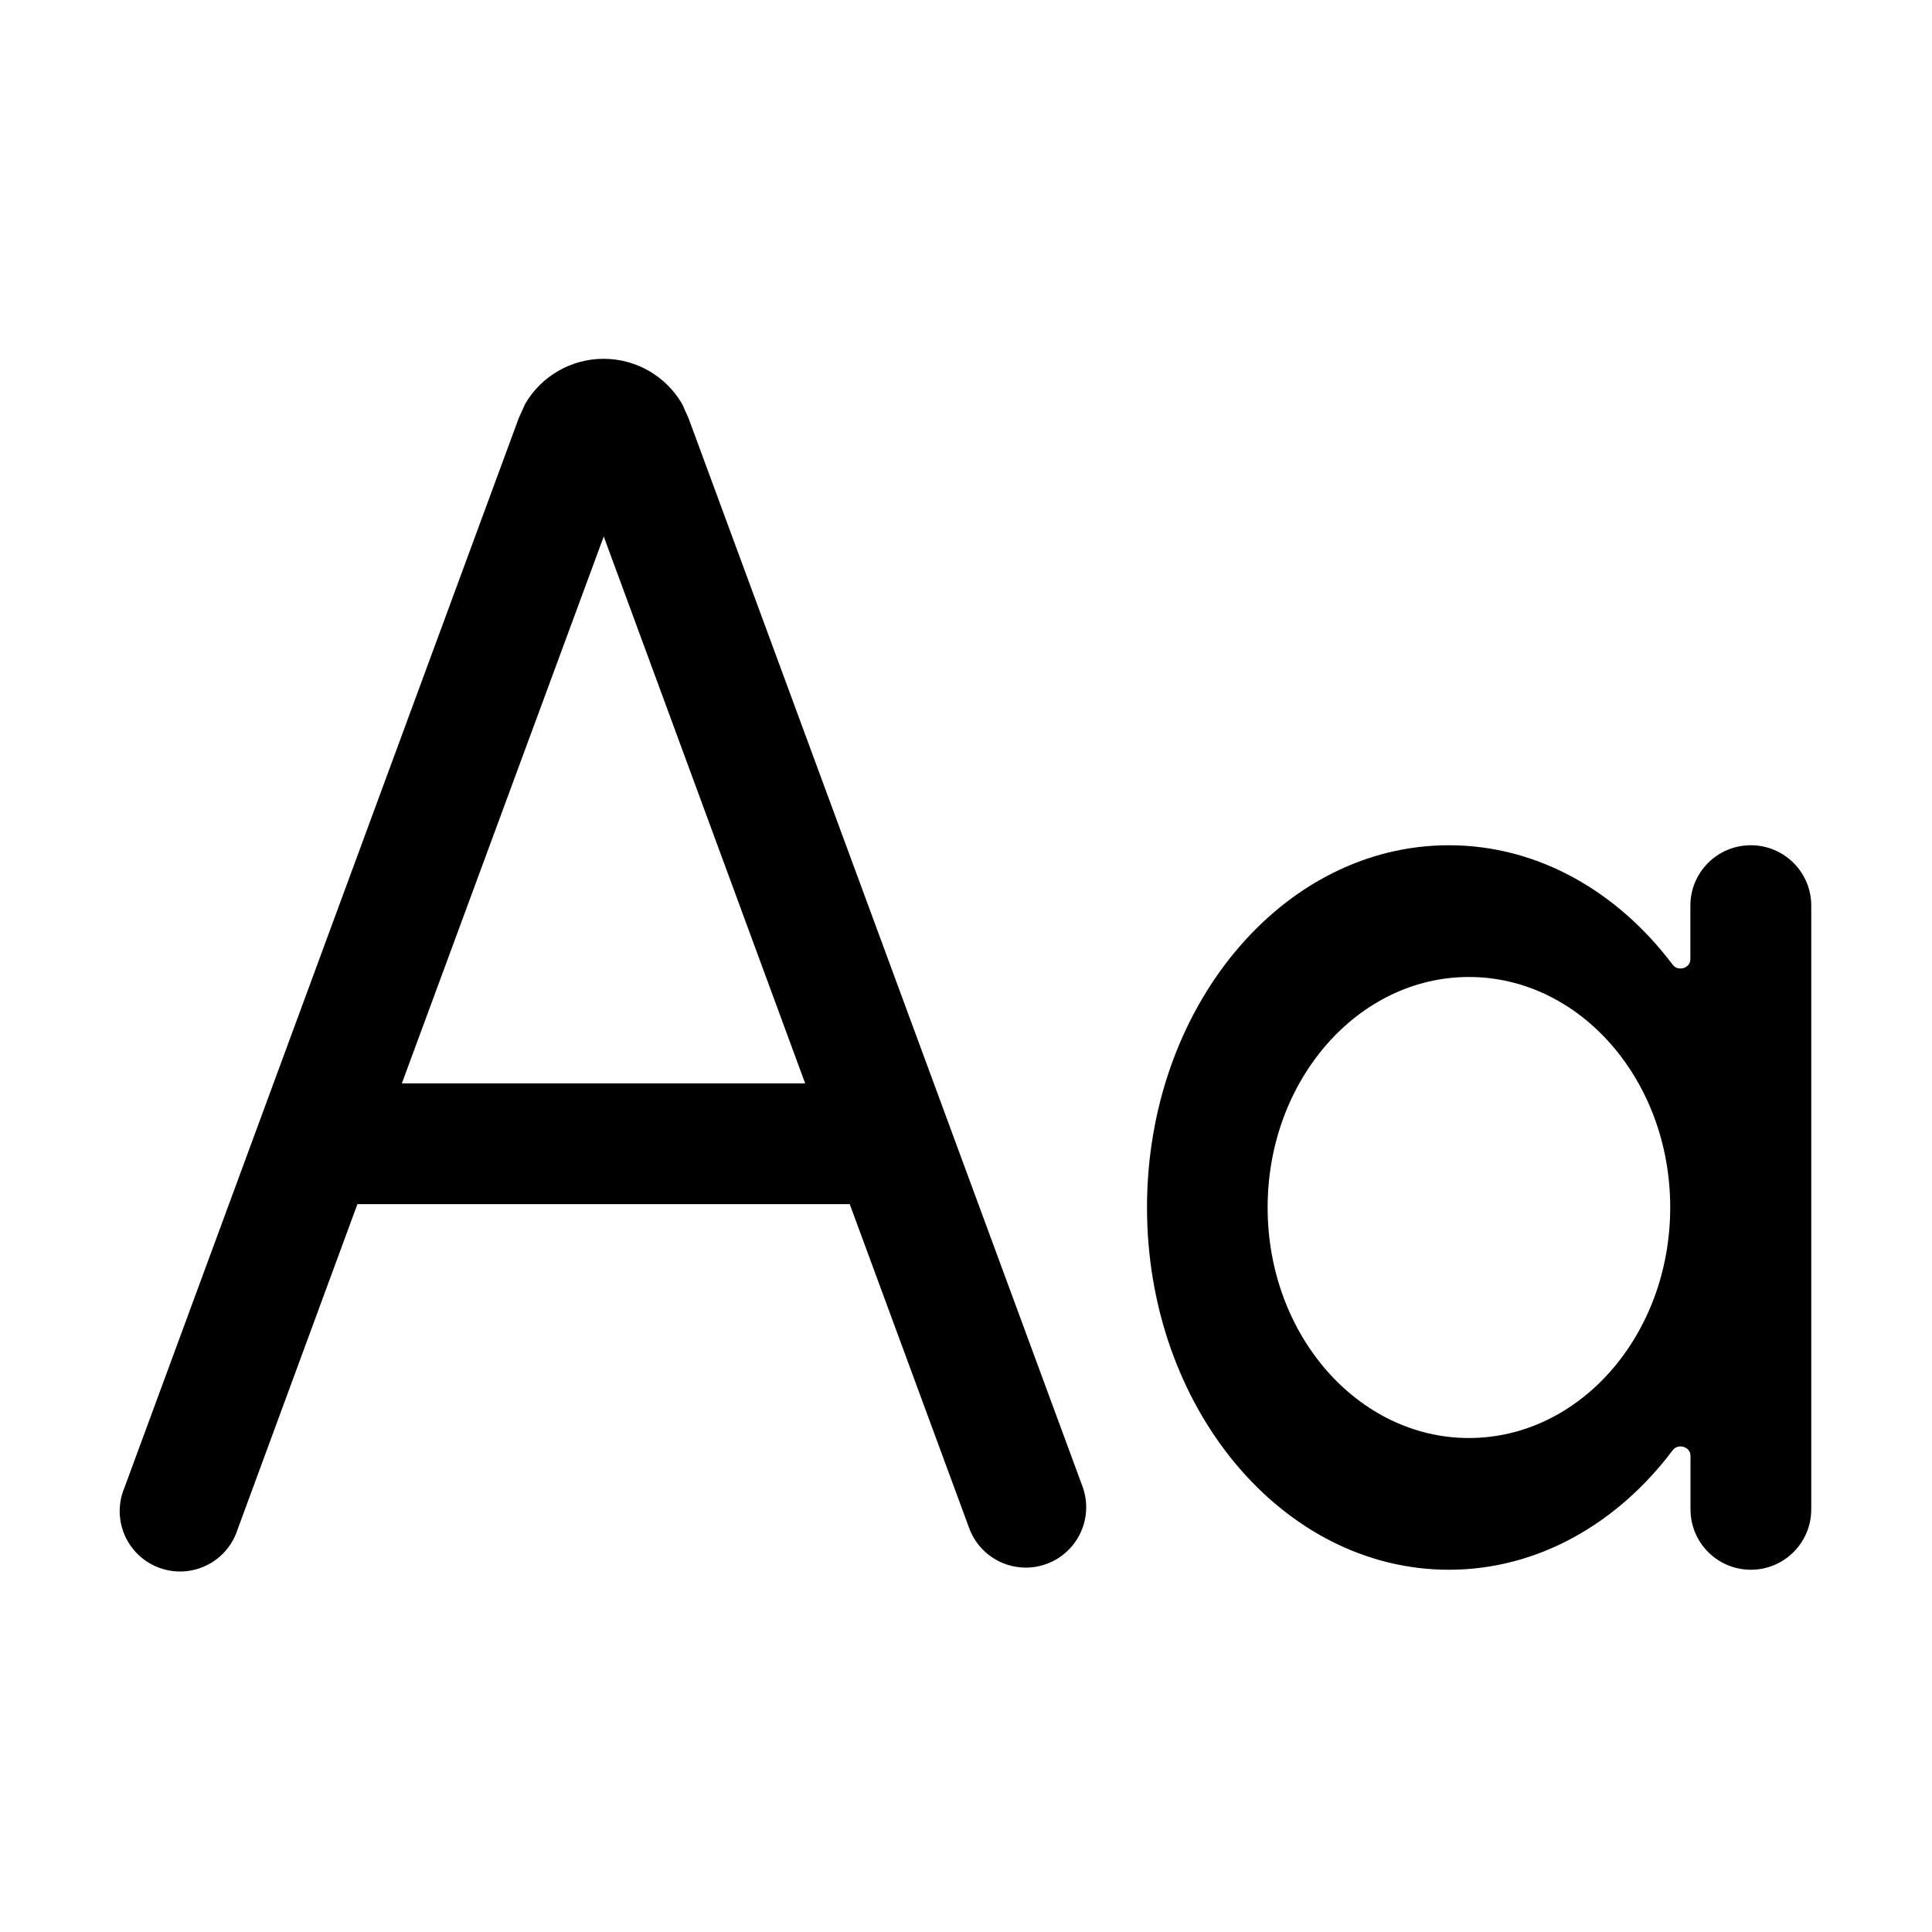
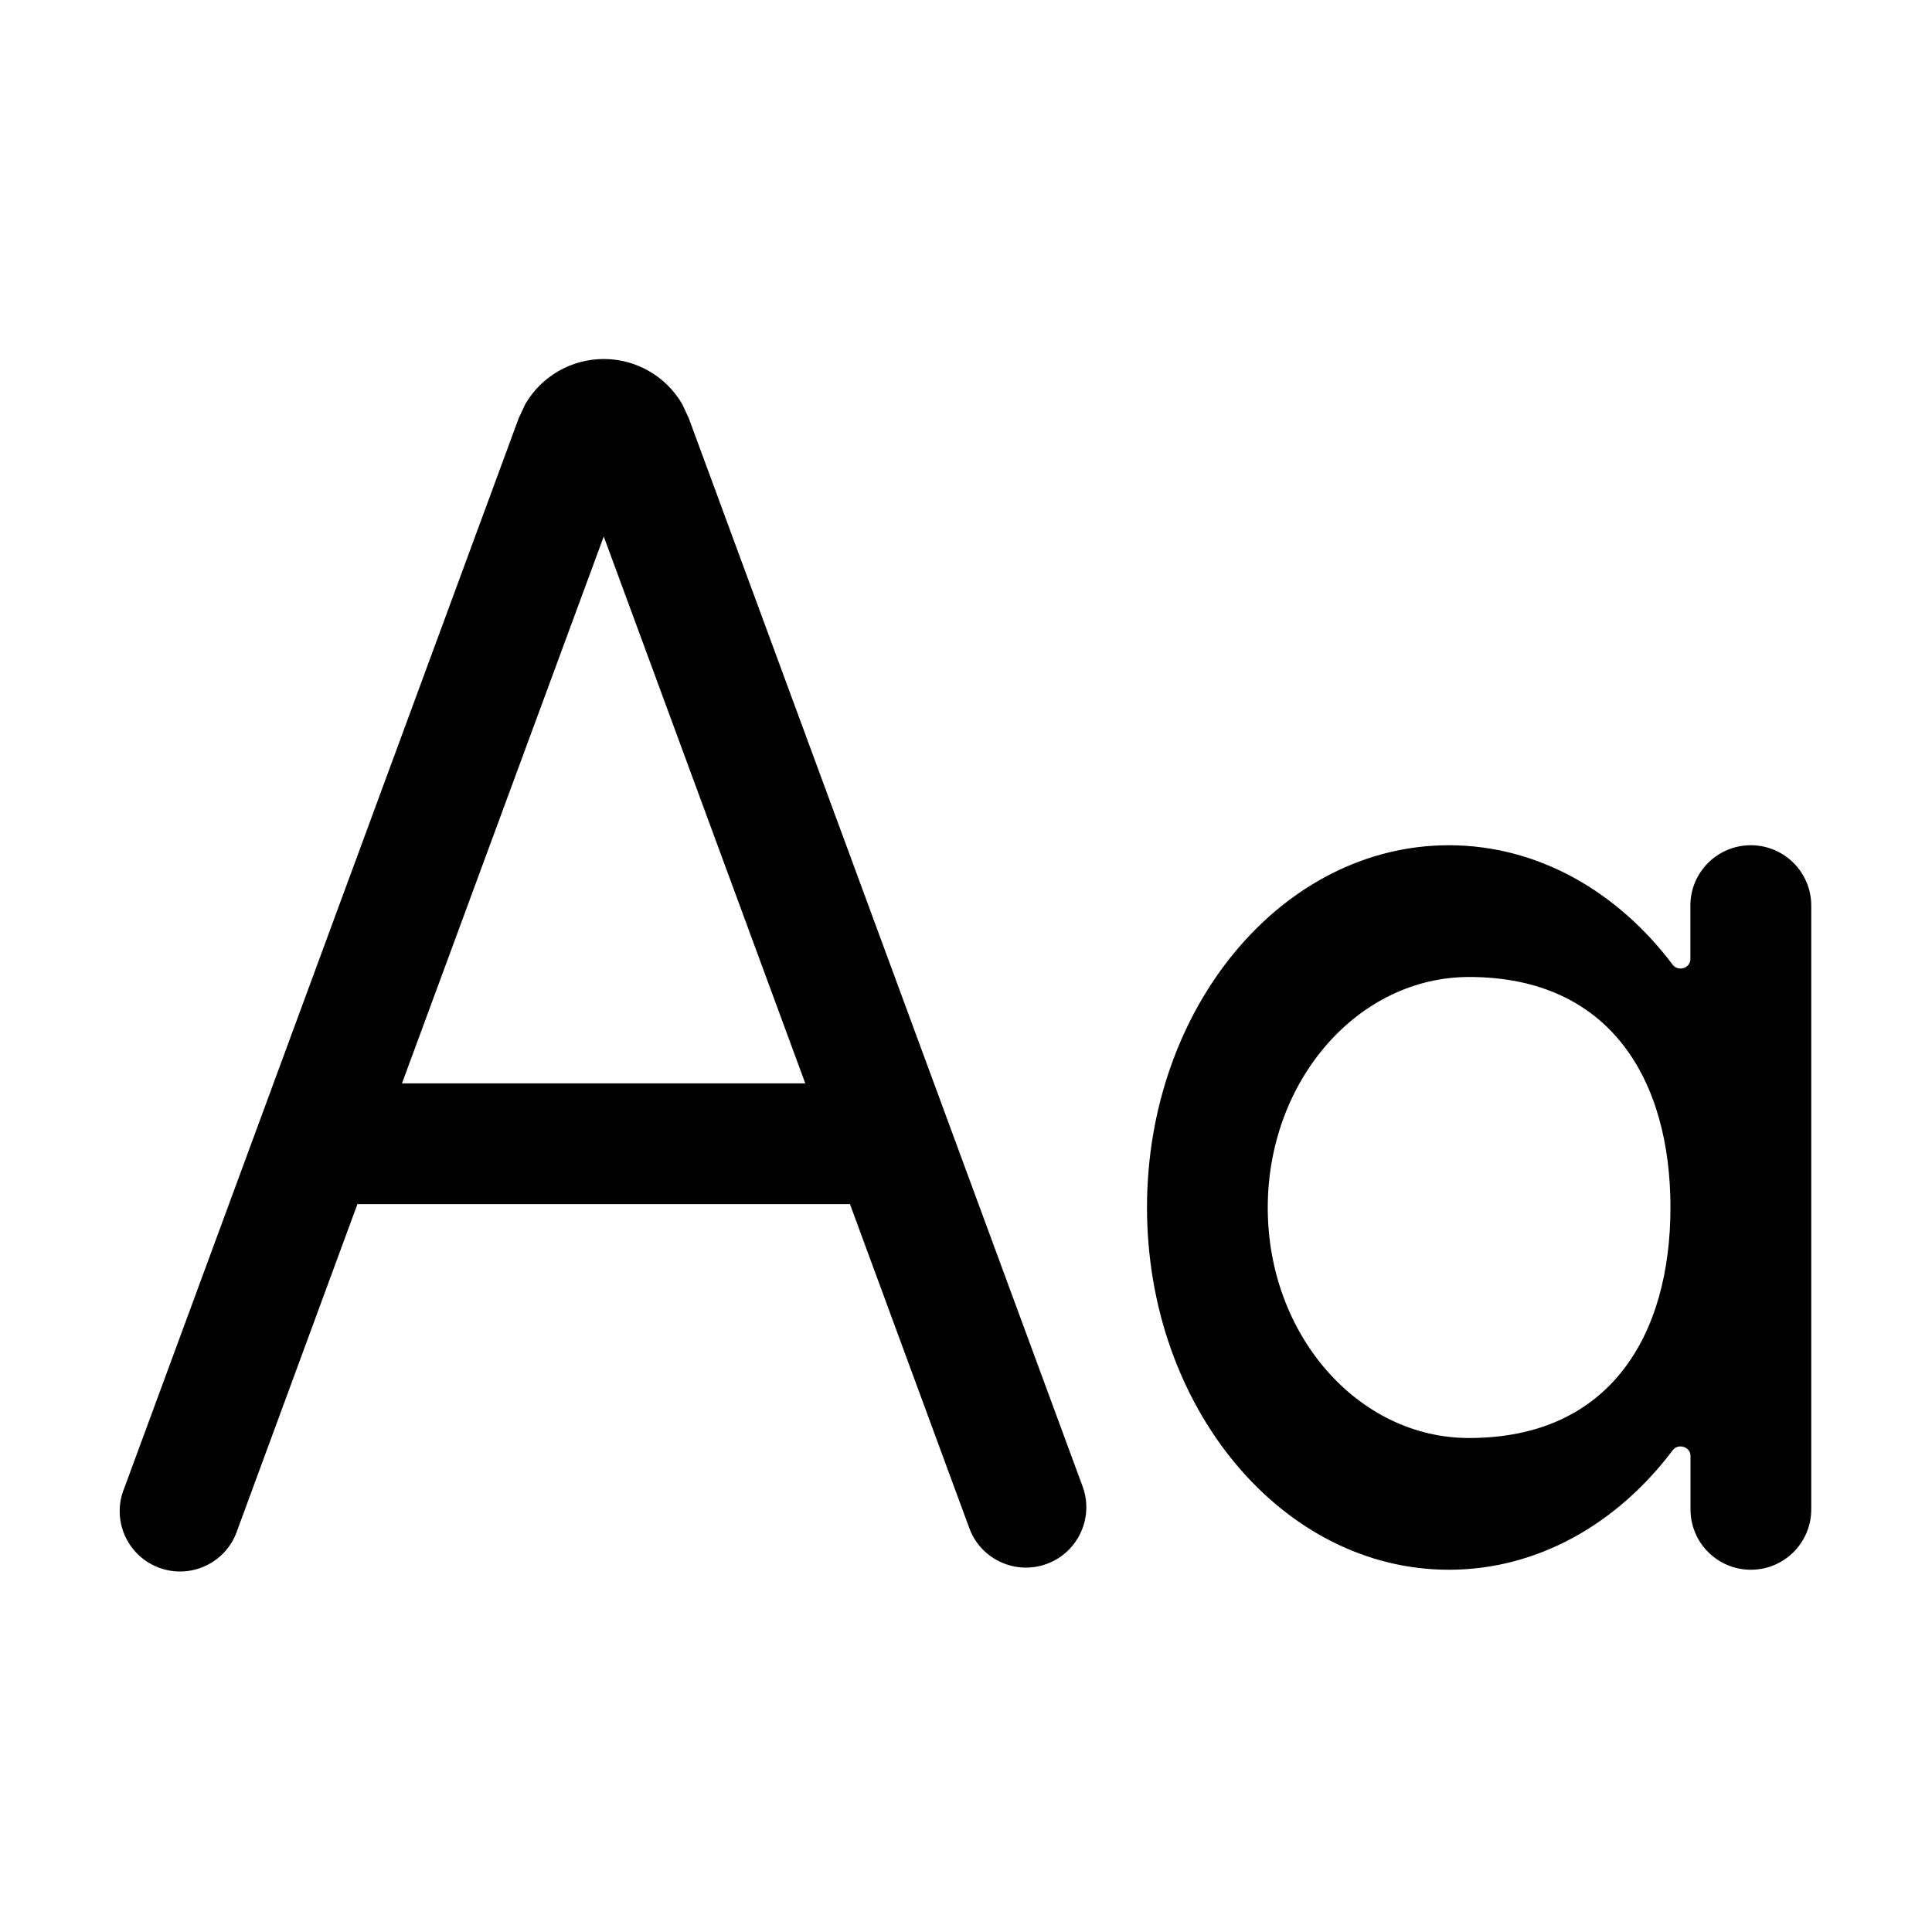
<svg xmlns="http://www.w3.org/2000/svg" width="16" height="16" fill="none" viewBox="0 0 16 16">
-   <path fill="currentColor" d="M14.5 7a.5.5 0 0 1 .5.5v5a.5.5 0 0 1-1 0v-.444c0-.075-.103-.106-.148-.045-.457.607-1.117.989-1.853.989-1.38 0-2.5-1.344-2.5-3 0-1.657 1.12-3 2.5-3 .736 0 1.396.382 1.853.989.045.06.147.03.147-.046V7.5a.5.5 0 0 1 .5-.5M4.348 3.347a.752.752 0 0 1 1.302 0l.052.116 3.266 8.856a.5.5 0 0 1-.938.346l-.993-2.693H2.96l-.992 2.693a.5.5 0 1 1-.937-.346l3.265-8.856zm7.817 4.744c-.92 0-1.667.855-1.667 1.909s.747 1.909 1.667 1.909 1.667-.855 1.667-1.91c0-1.053-.747-1.908-1.667-1.908m-8.837.881h3.34L5 4.443z" />
+   <path fill="currentColor" d="M14.5 7a.5.5 0 0 1 .5.5v5a.5.5 0 0 1-1 0v-.444c0-.075-.103-.106-.148-.045-.457.607-1.117.989-1.853.989-1.38 0-2.5-1.344-2.5-3 0-1.657 1.12-3 2.5-3 .736 0 1.396.382 1.853.989.045.06.147.03.147-.046V7.5a.5.5 0 0 1 .5-.5M4.35 3.347a.752.752 0 0 1 1.3 0l.054.116 3.265 8.856a.5.5 0 0 1-.938.346l-.992-2.693H2.96l-.992 2.693a.5.5 0 1 1-.937-.346l3.265-8.856zm7.817 4.744c-.92 0-1.667.855-1.668 1.909s.747 1.909 1.667 1.909c1.17 0 1.668-.855 1.668-1.91 0-1.053-.497-1.908-1.668-1.908m-8.837.881h3.34L5 4.443z" />
</svg>
